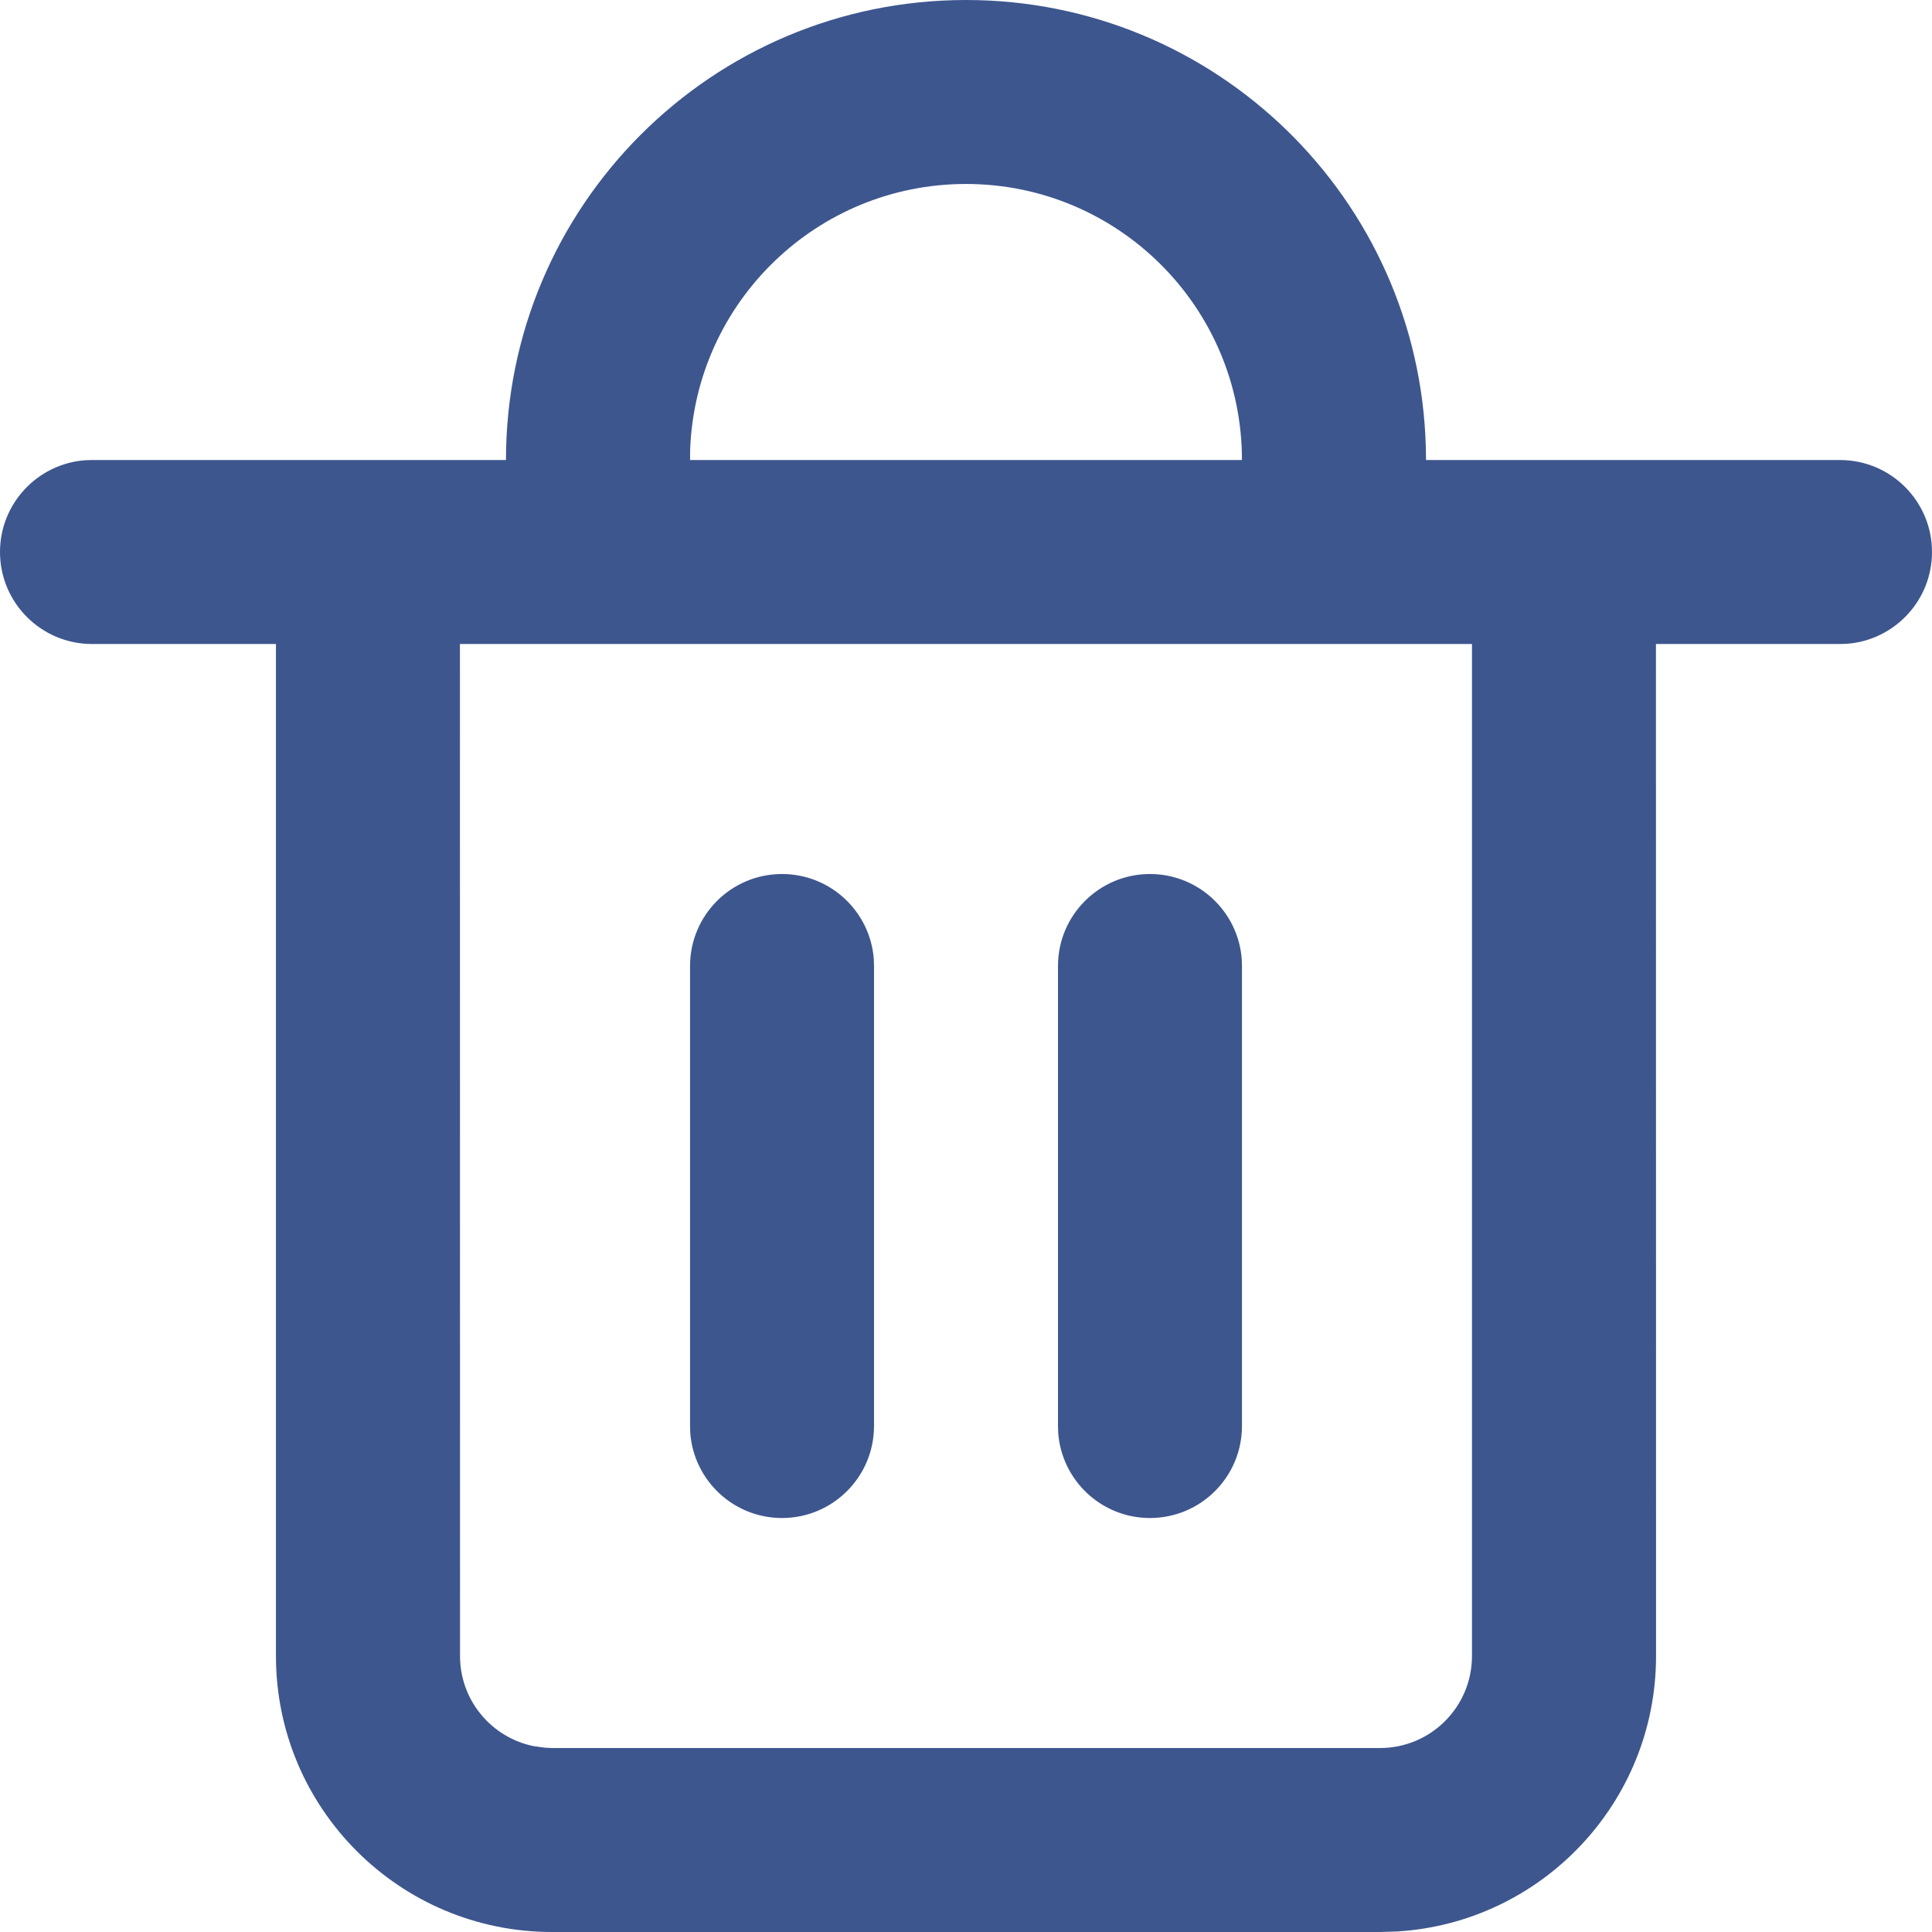
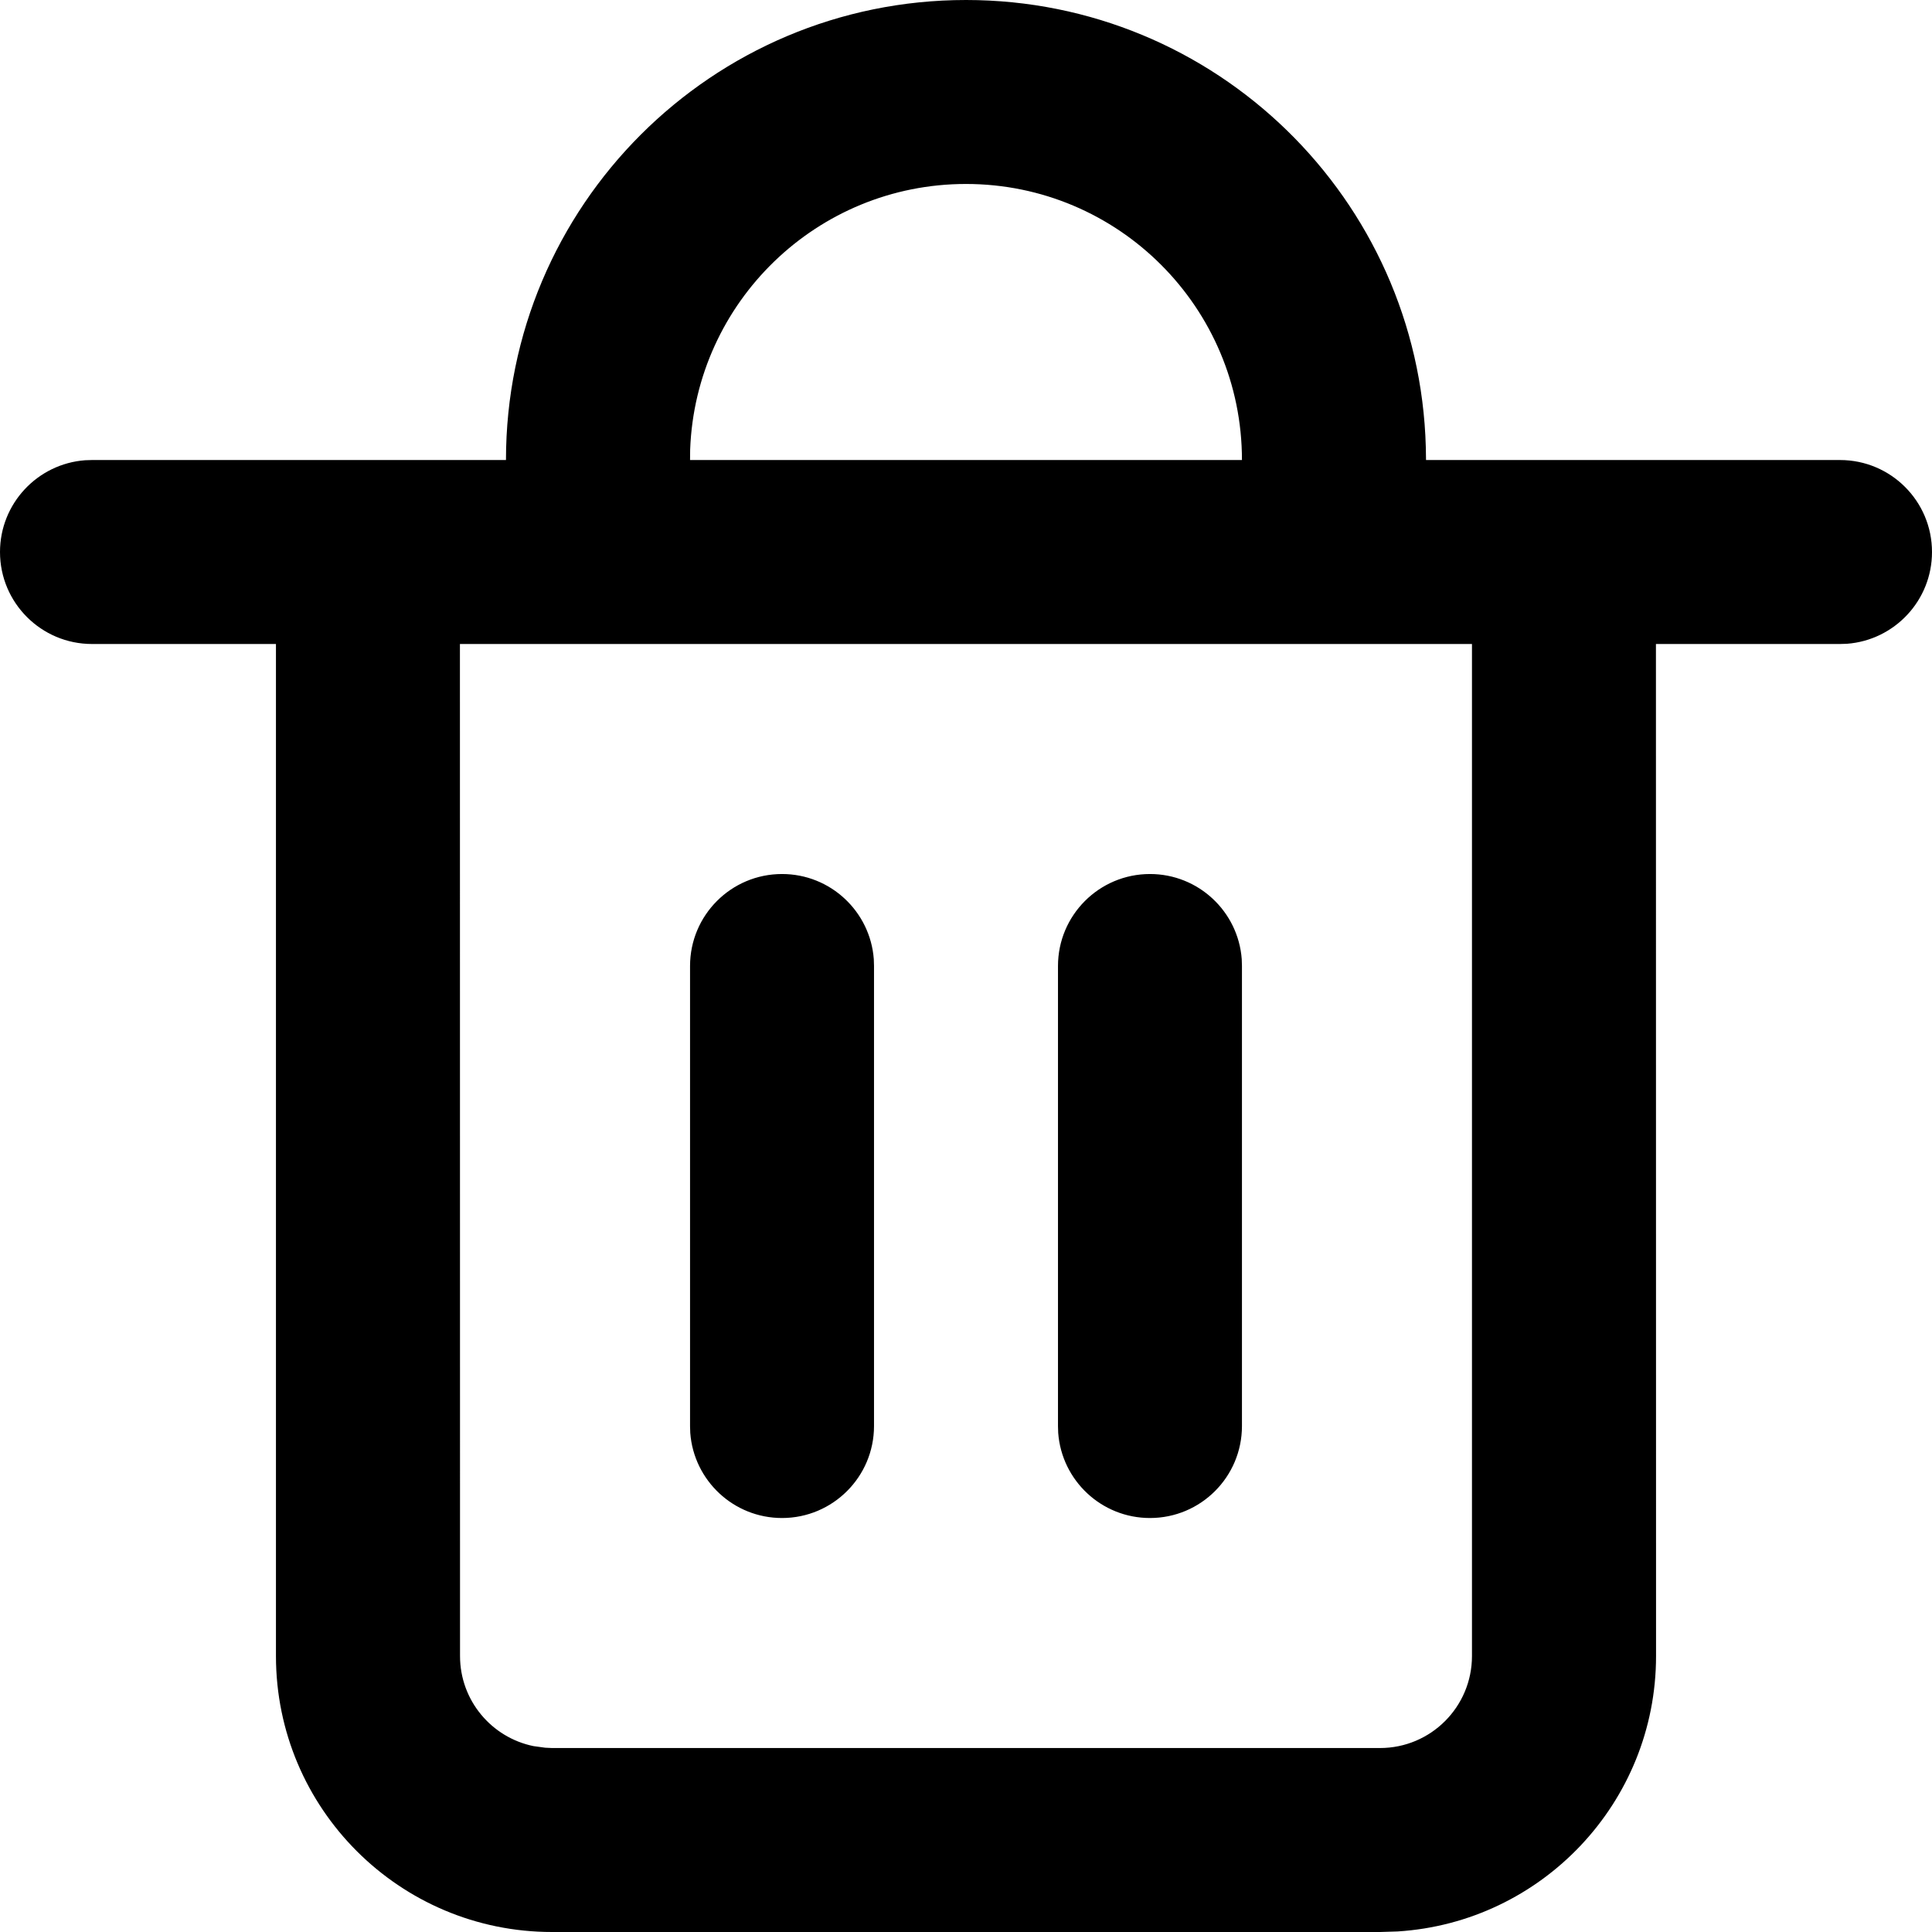
<svg xmlns="http://www.w3.org/2000/svg" width="18px" height="18px" viewBox="0 0 18 18" version="1.1">
-   <g id="资质管理" stroke="none" stroke-width="1" fill="none" fill-rule="evenodd">
-     <g transform="translate(-1472, -125)" fill="#3D568E" fill-rule="nonzero" id="编组-4">
+   <g id="资质管理" stroke="none" stroke-width="1" fill-rule="evenodd">
+     <g transform="translate(-1472, -125)" fill-rule="nonzero" id="编组-4">
      <g transform="translate(1298, 118)">
        <g id="编组-12" transform="translate(164, 0)">
          <path d="M19,7 C21.327,7 23.221,8.854 23.284,11.166 L23.286,11.286 L27.143,11.286 C27.616,11.286 28,11.669 28,12.143 C28,12.595 27.65,12.965 27.207,12.998 L27.143,13 L25.428,13 L25.429,22.429 C25.429,23.794 24.364,24.911 23.02,24.995 L22.857,25 L15.143,25 C13.723,25 12.571,23.849 12.571,22.429 L12.571,22.429 L12.571,13 L10.857,13 C10.384,13 10,12.616 10,12.143 C10,11.691 10.35,11.321 10.793,11.288 L10.857,11.286 L14.714,11.286 C14.714,8.919 16.633,7 19,7 Z M23.714,13 L14.285,13 L14.286,22.429 C14.286,22.843 14.58,23.188 14.97,23.268 L15.079,23.283 L15.143,23.286 L22.857,23.286 C23.331,23.286 23.714,22.902 23.714,22.429 L23.714,22.429 L23.714,13 Z M17.286,15.143 C17.738,15.143 18.108,15.493 18.141,15.936 L18.143,16 L18.143,20.286 C18.143,20.759 17.759,21.143 17.286,21.143 C16.834,21.143 16.464,20.793 16.431,20.35 L16.429,20.286 L16.429,16 C16.429,15.527 16.812,15.143 17.286,15.143 Z M20.714,15.143 C21.166,15.143 21.536,15.493 21.569,15.936 L21.571,16 L21.571,20.286 C21.571,20.759 21.188,21.143 20.714,21.143 C20.262,21.143 19.892,20.793 19.859,20.35 L19.857,20.286 L19.857,16 C19.857,15.527 20.241,15.143 20.714,15.143 Z M19,8.714 C17.612,8.714 16.481,9.814 16.43,11.189 L16.429,11.286 L21.571,11.286 C21.571,9.866 20.42,8.714 19,8.714 Z" id="形状结合" />
        </g>
      </g>
    </g>
  </g>
</svg>
